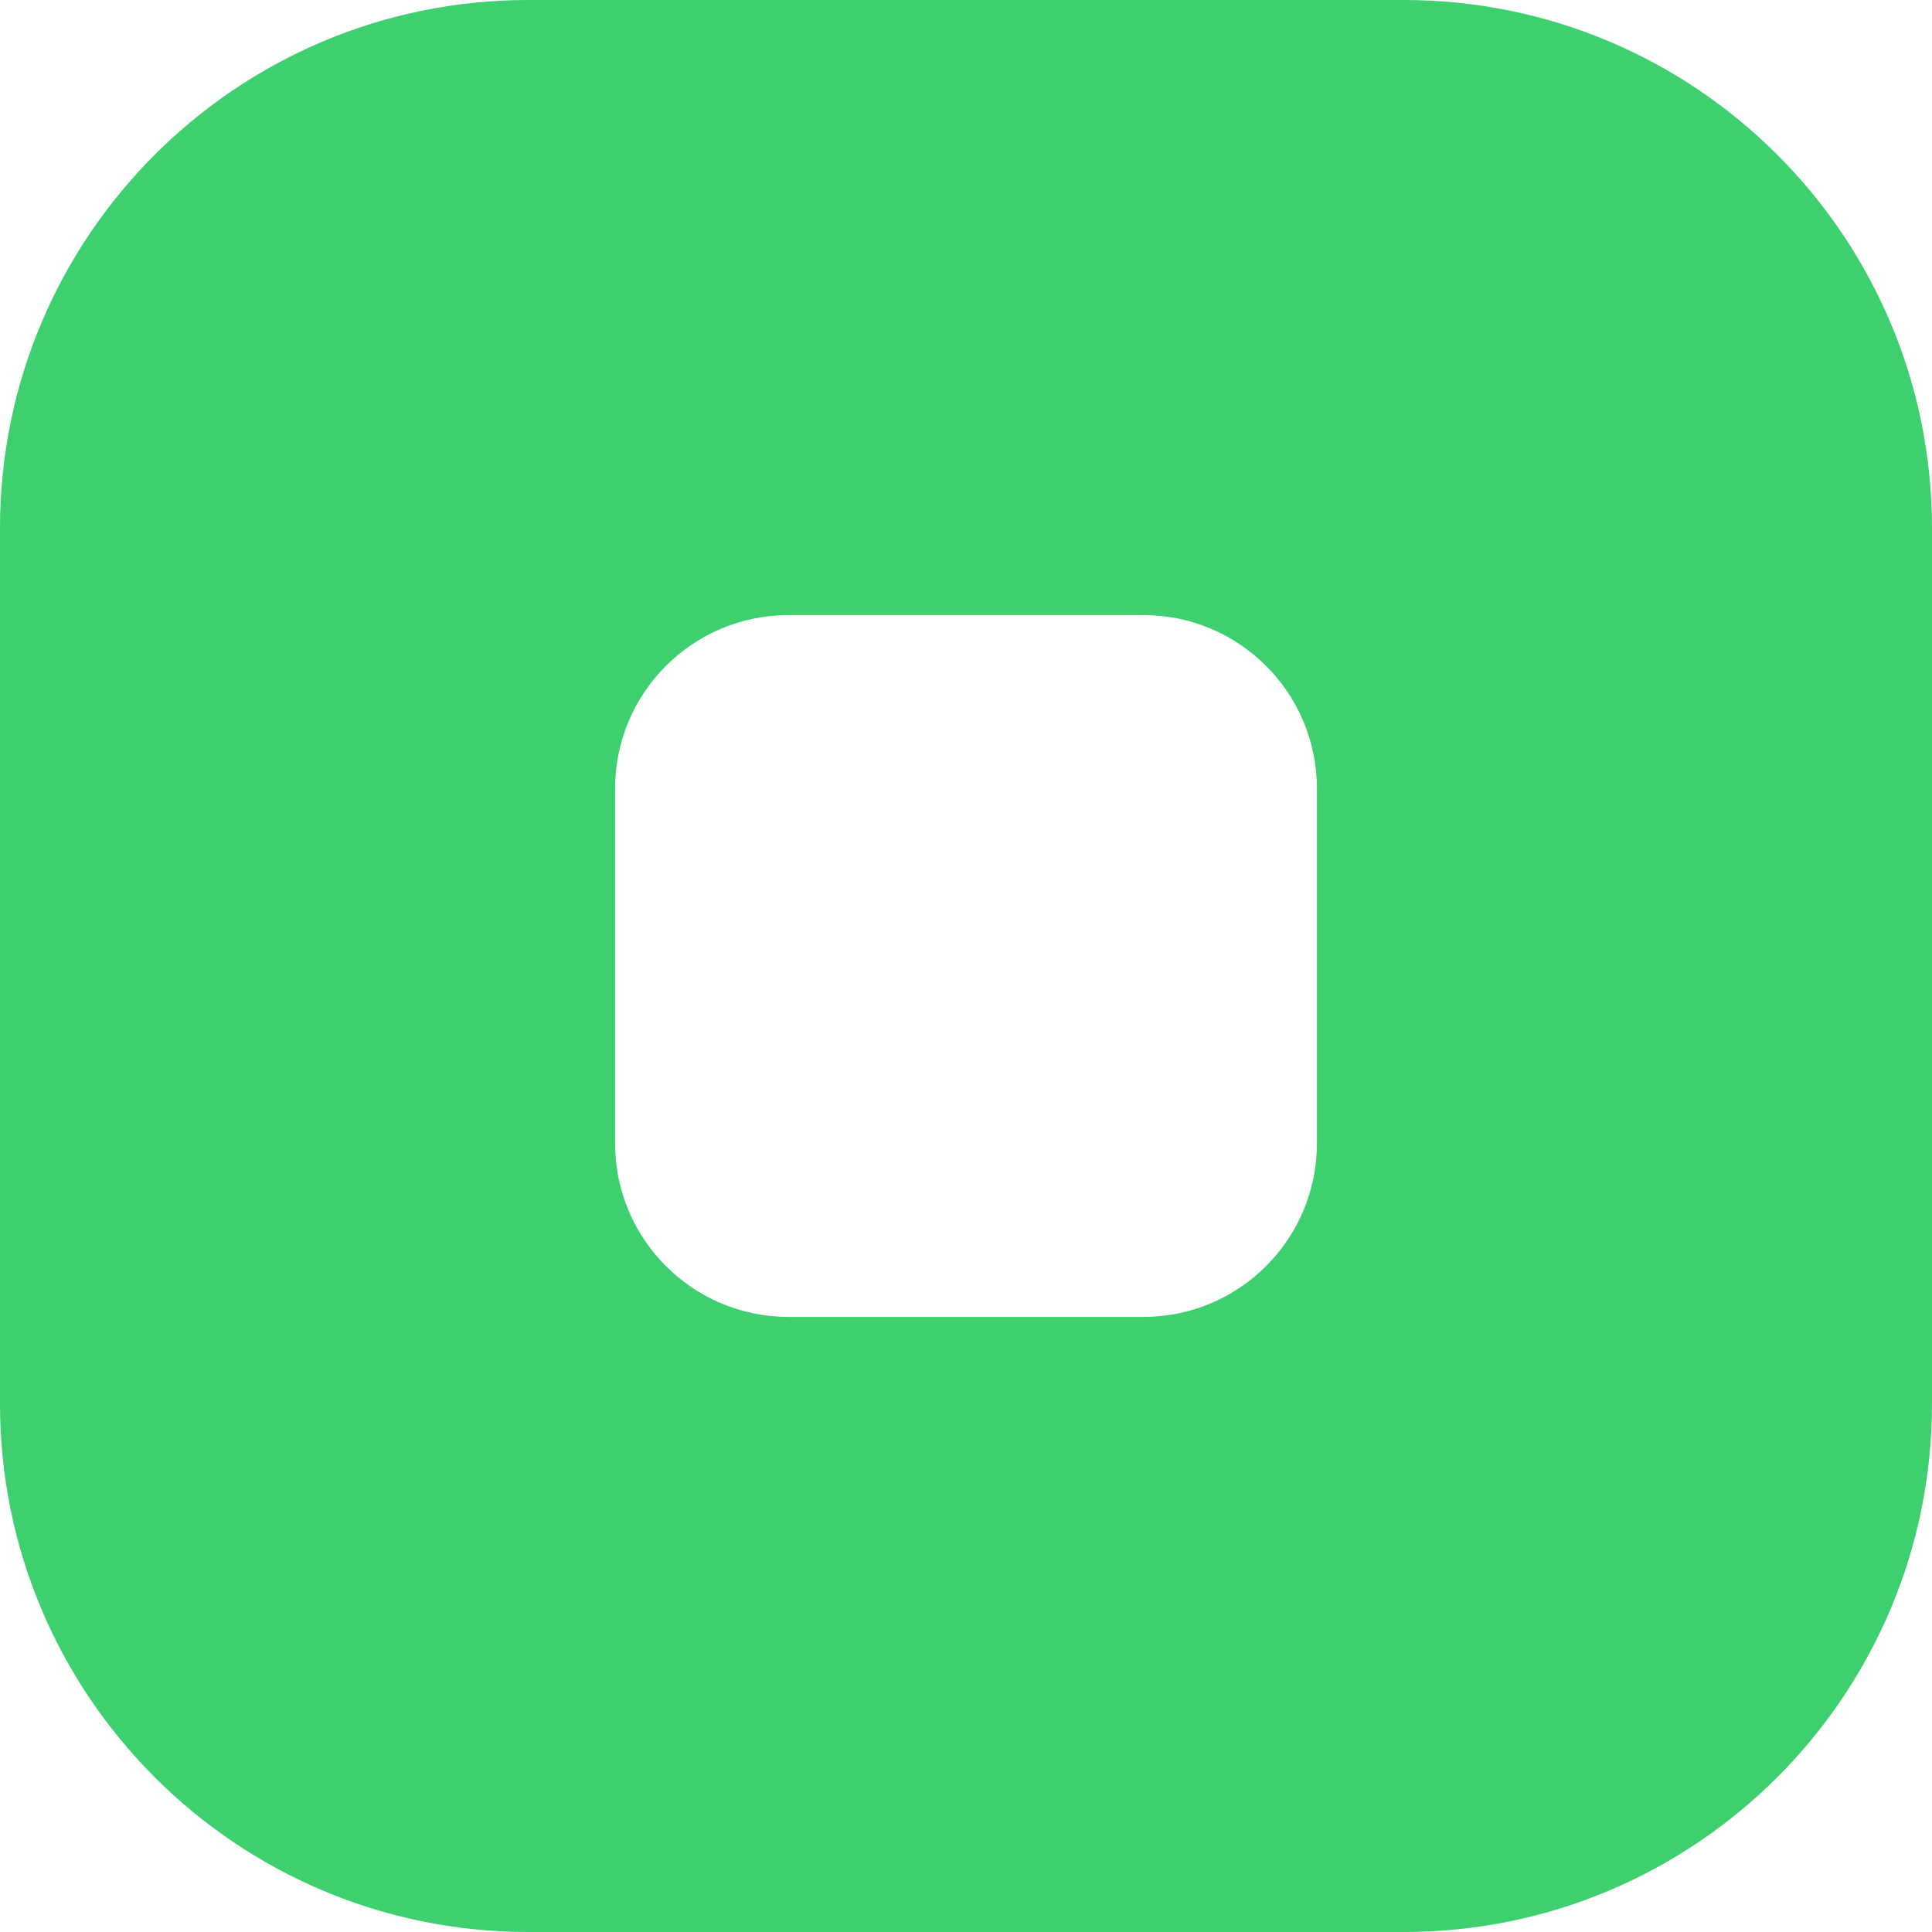
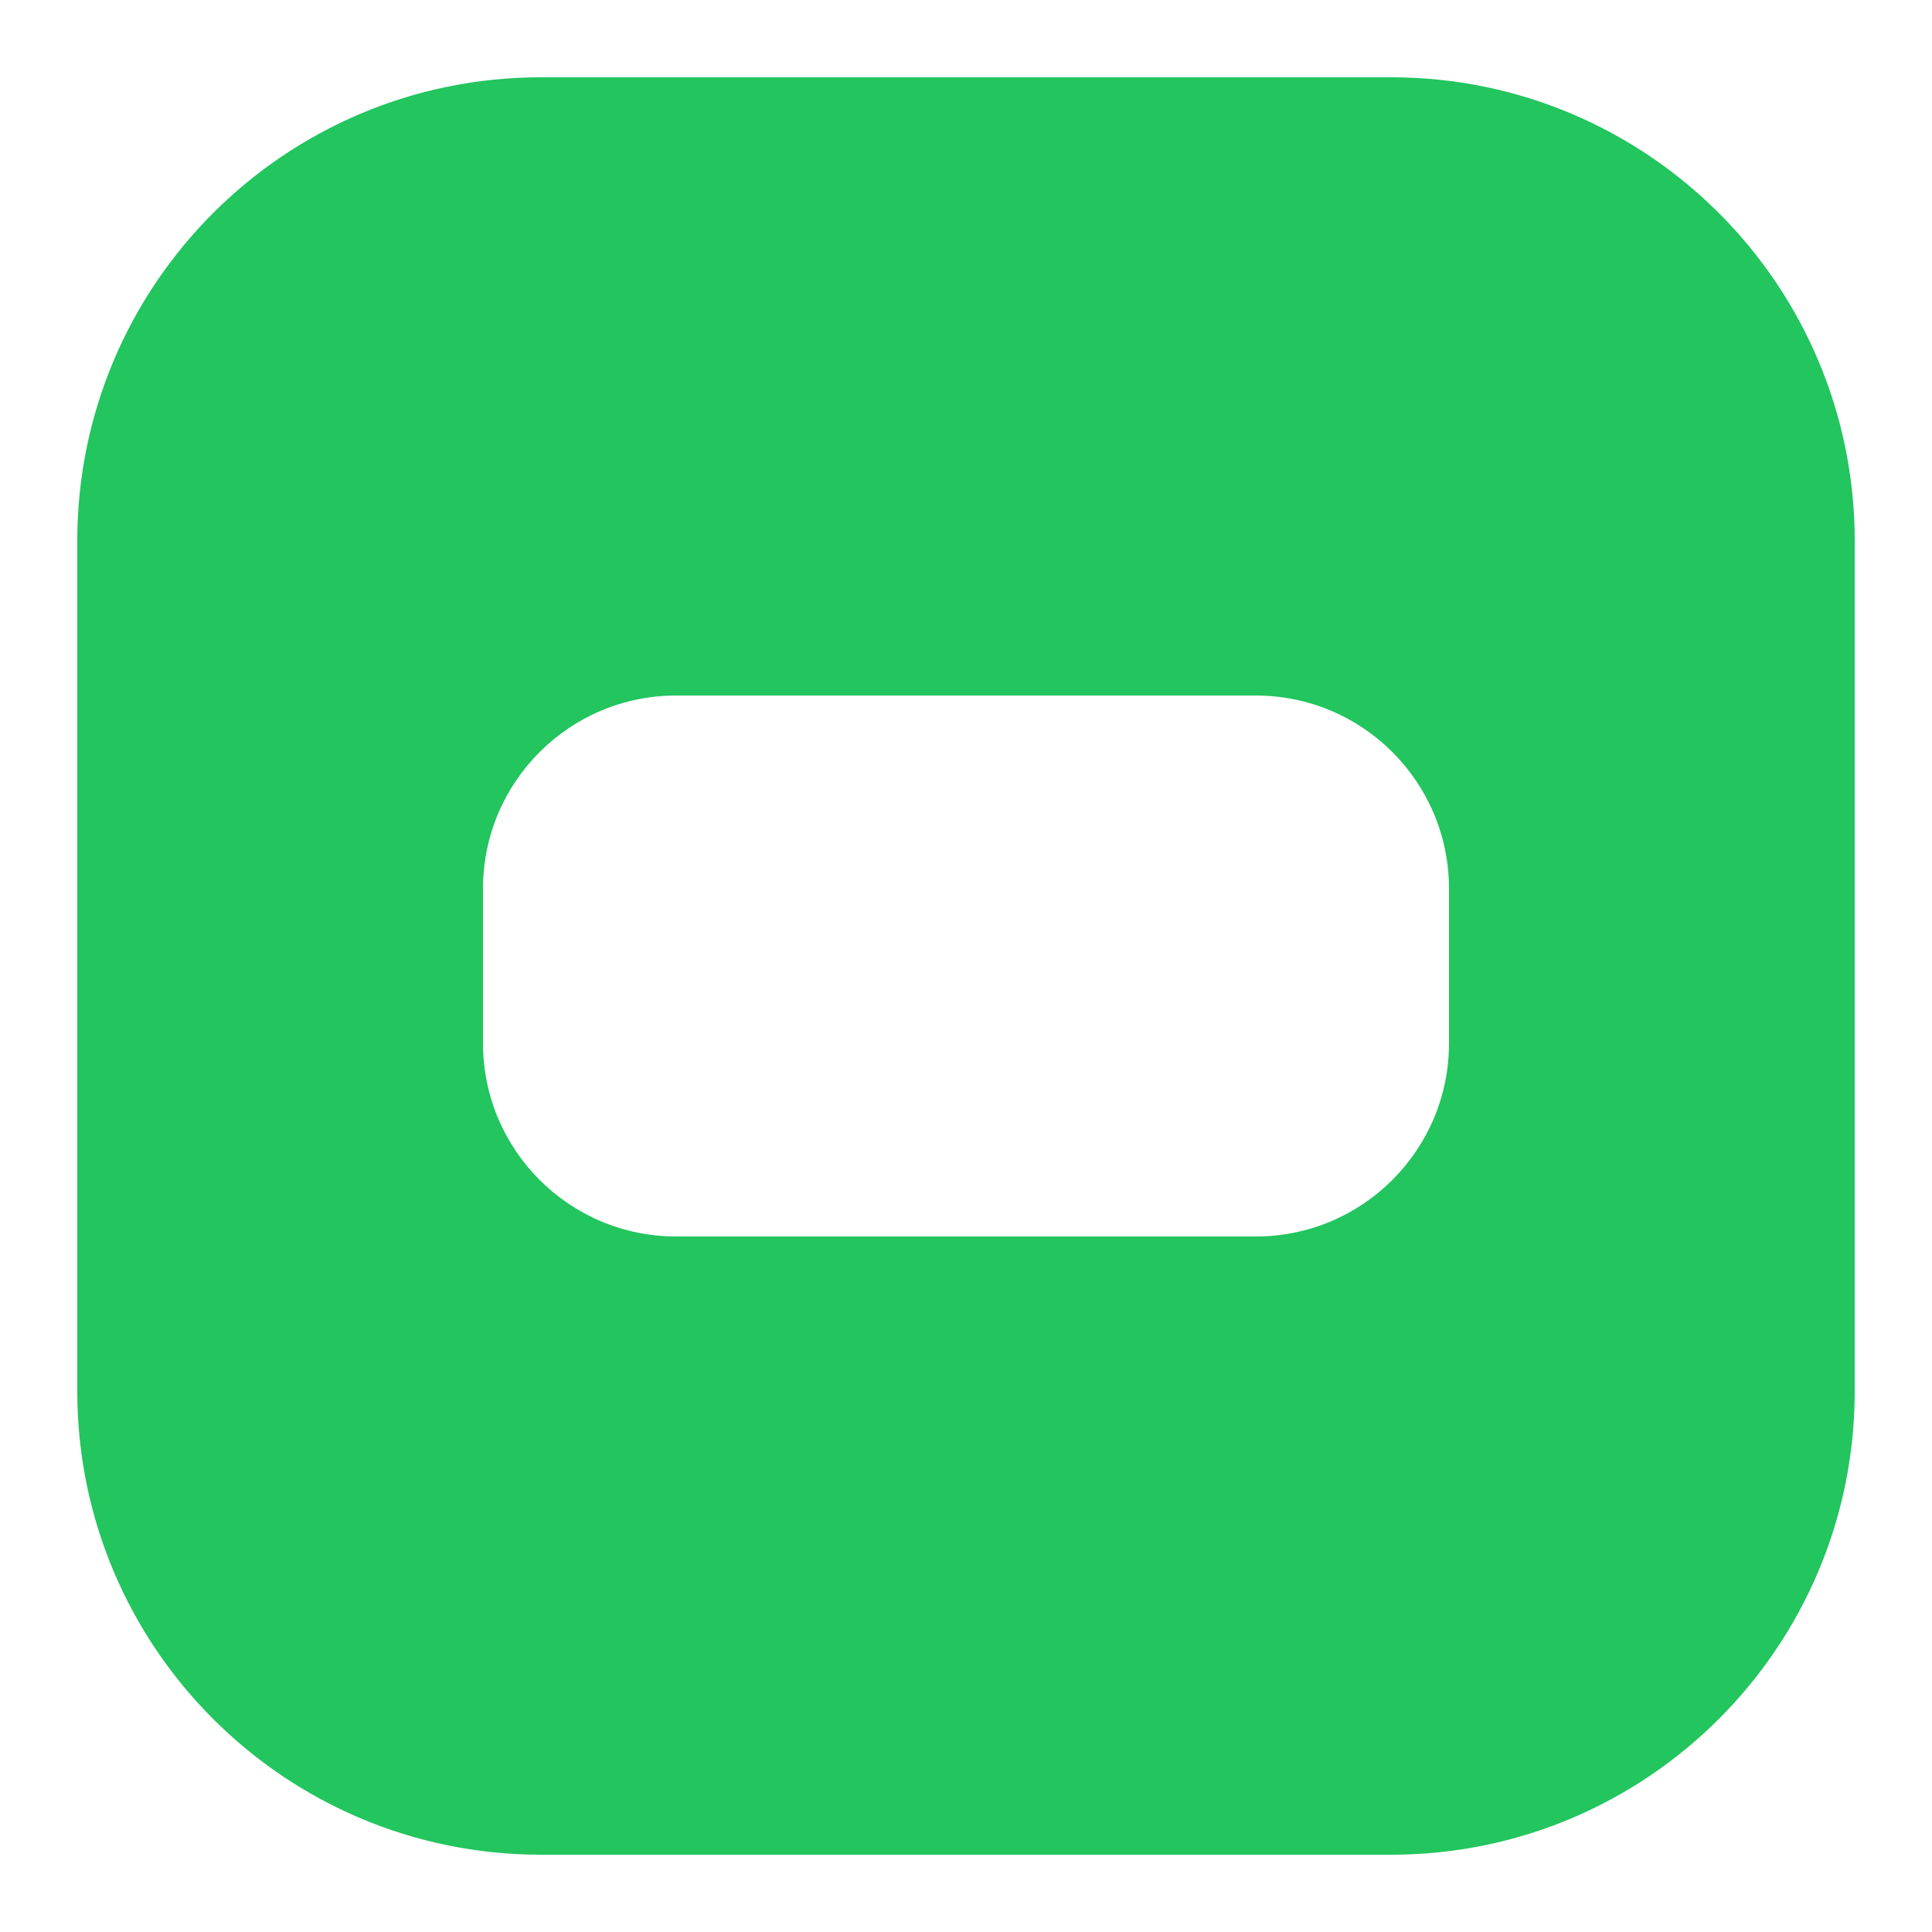
- <svg xmlns="http://www.w3.org/2000/svg" viewBox="0 0 256 256" width="256" height="256" role="img" aria-label="CubbyDB">
-   <path fill="#3ECF6E" fill-rule="evenodd" d="M70 0h116a70 70 0 0 1 70 70v116a70 70 0 0 1-70 70H70a70 70 0 0 1-70-70V70A70 70 0 0 1 70 0Zm34.5 81.5h47a23 23 0 0 1 23 23v47a23 23 0 0 1-23 23h-47a23 23 0 0 1-23-23v-47a23 23 0 0 1 23-23Z" />
+ <svg xmlns="http://www.w3.org/2000/svg" viewBox="0 0 100 100" width="100" height="100" role="img" aria-label="CubbyDB">
+   <path fill="#22c55e" fill-rule="evenodd" d="M28 4h44a24 24 0 0 1 24 24v44a24 24 0 0 1-24 24H28A24 24 0 0 1 4 72V28A24 24 0 0 1 28 4Zm7 32h30a10 10 0 0 1 10 10v8a10 10 0 0 1-10 10H35a10 10 0 0 1-10-10v-8a10 10 0 0 1 10-10Z" />
</svg>
